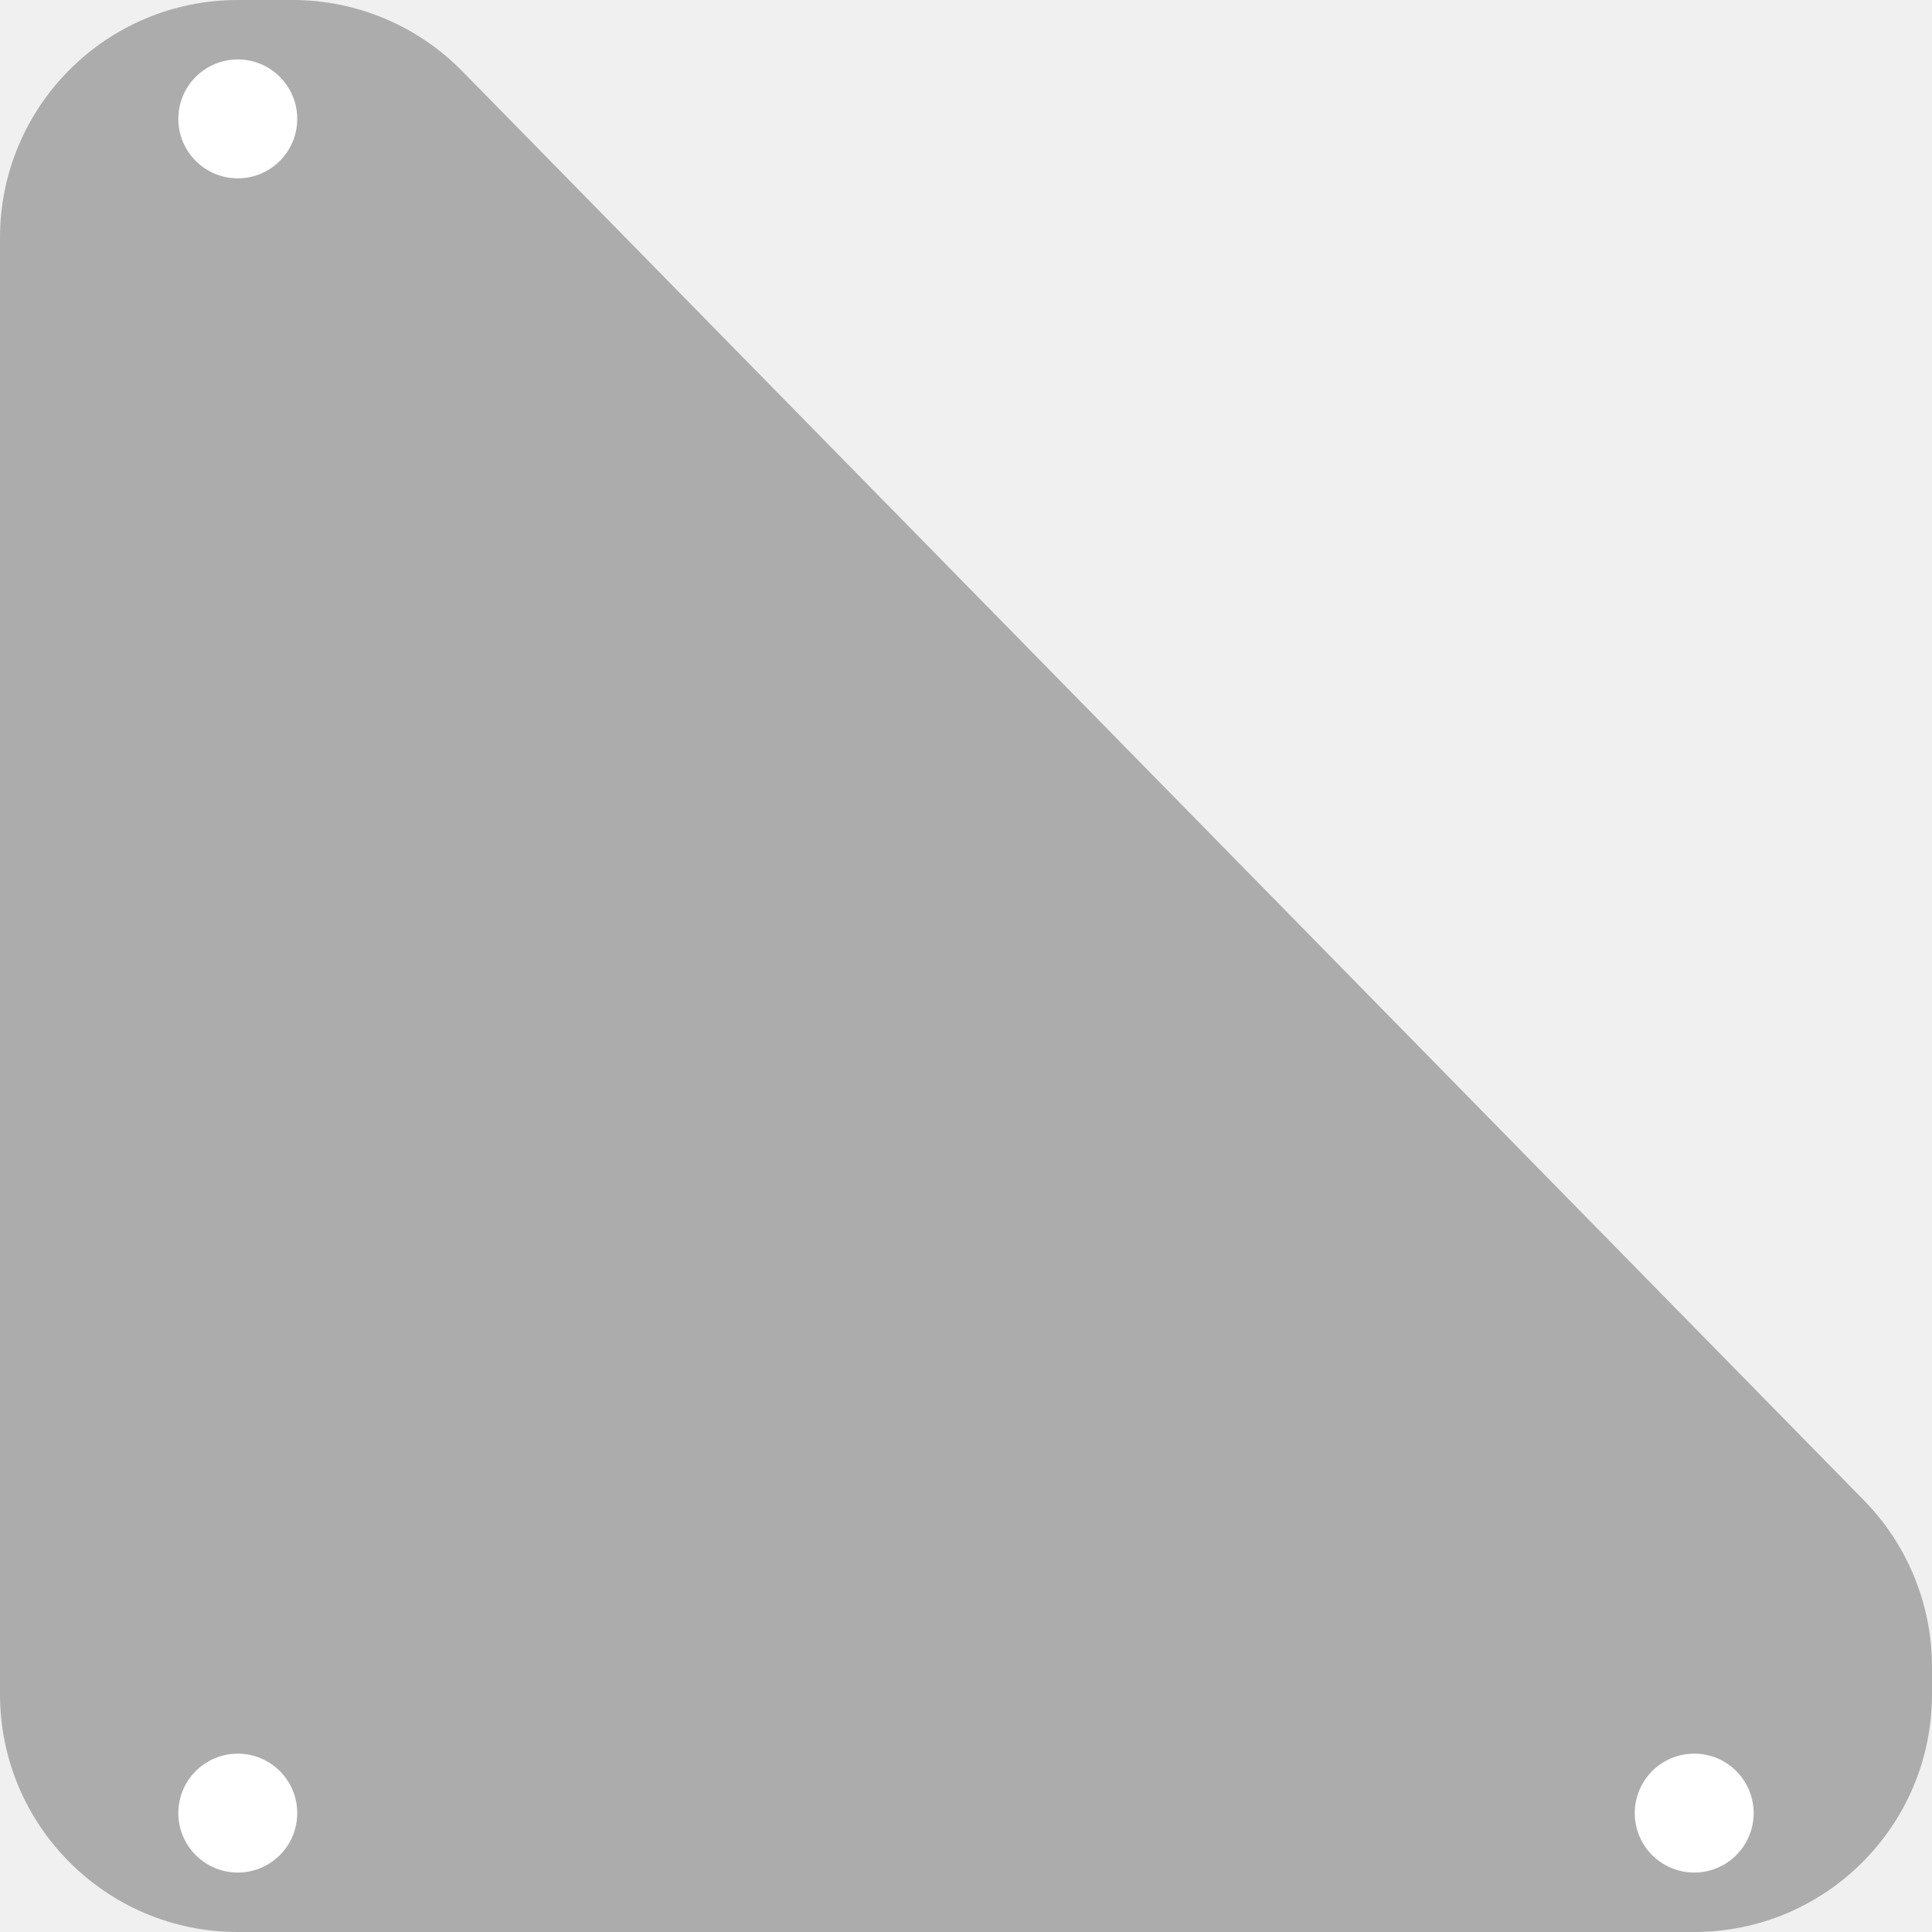
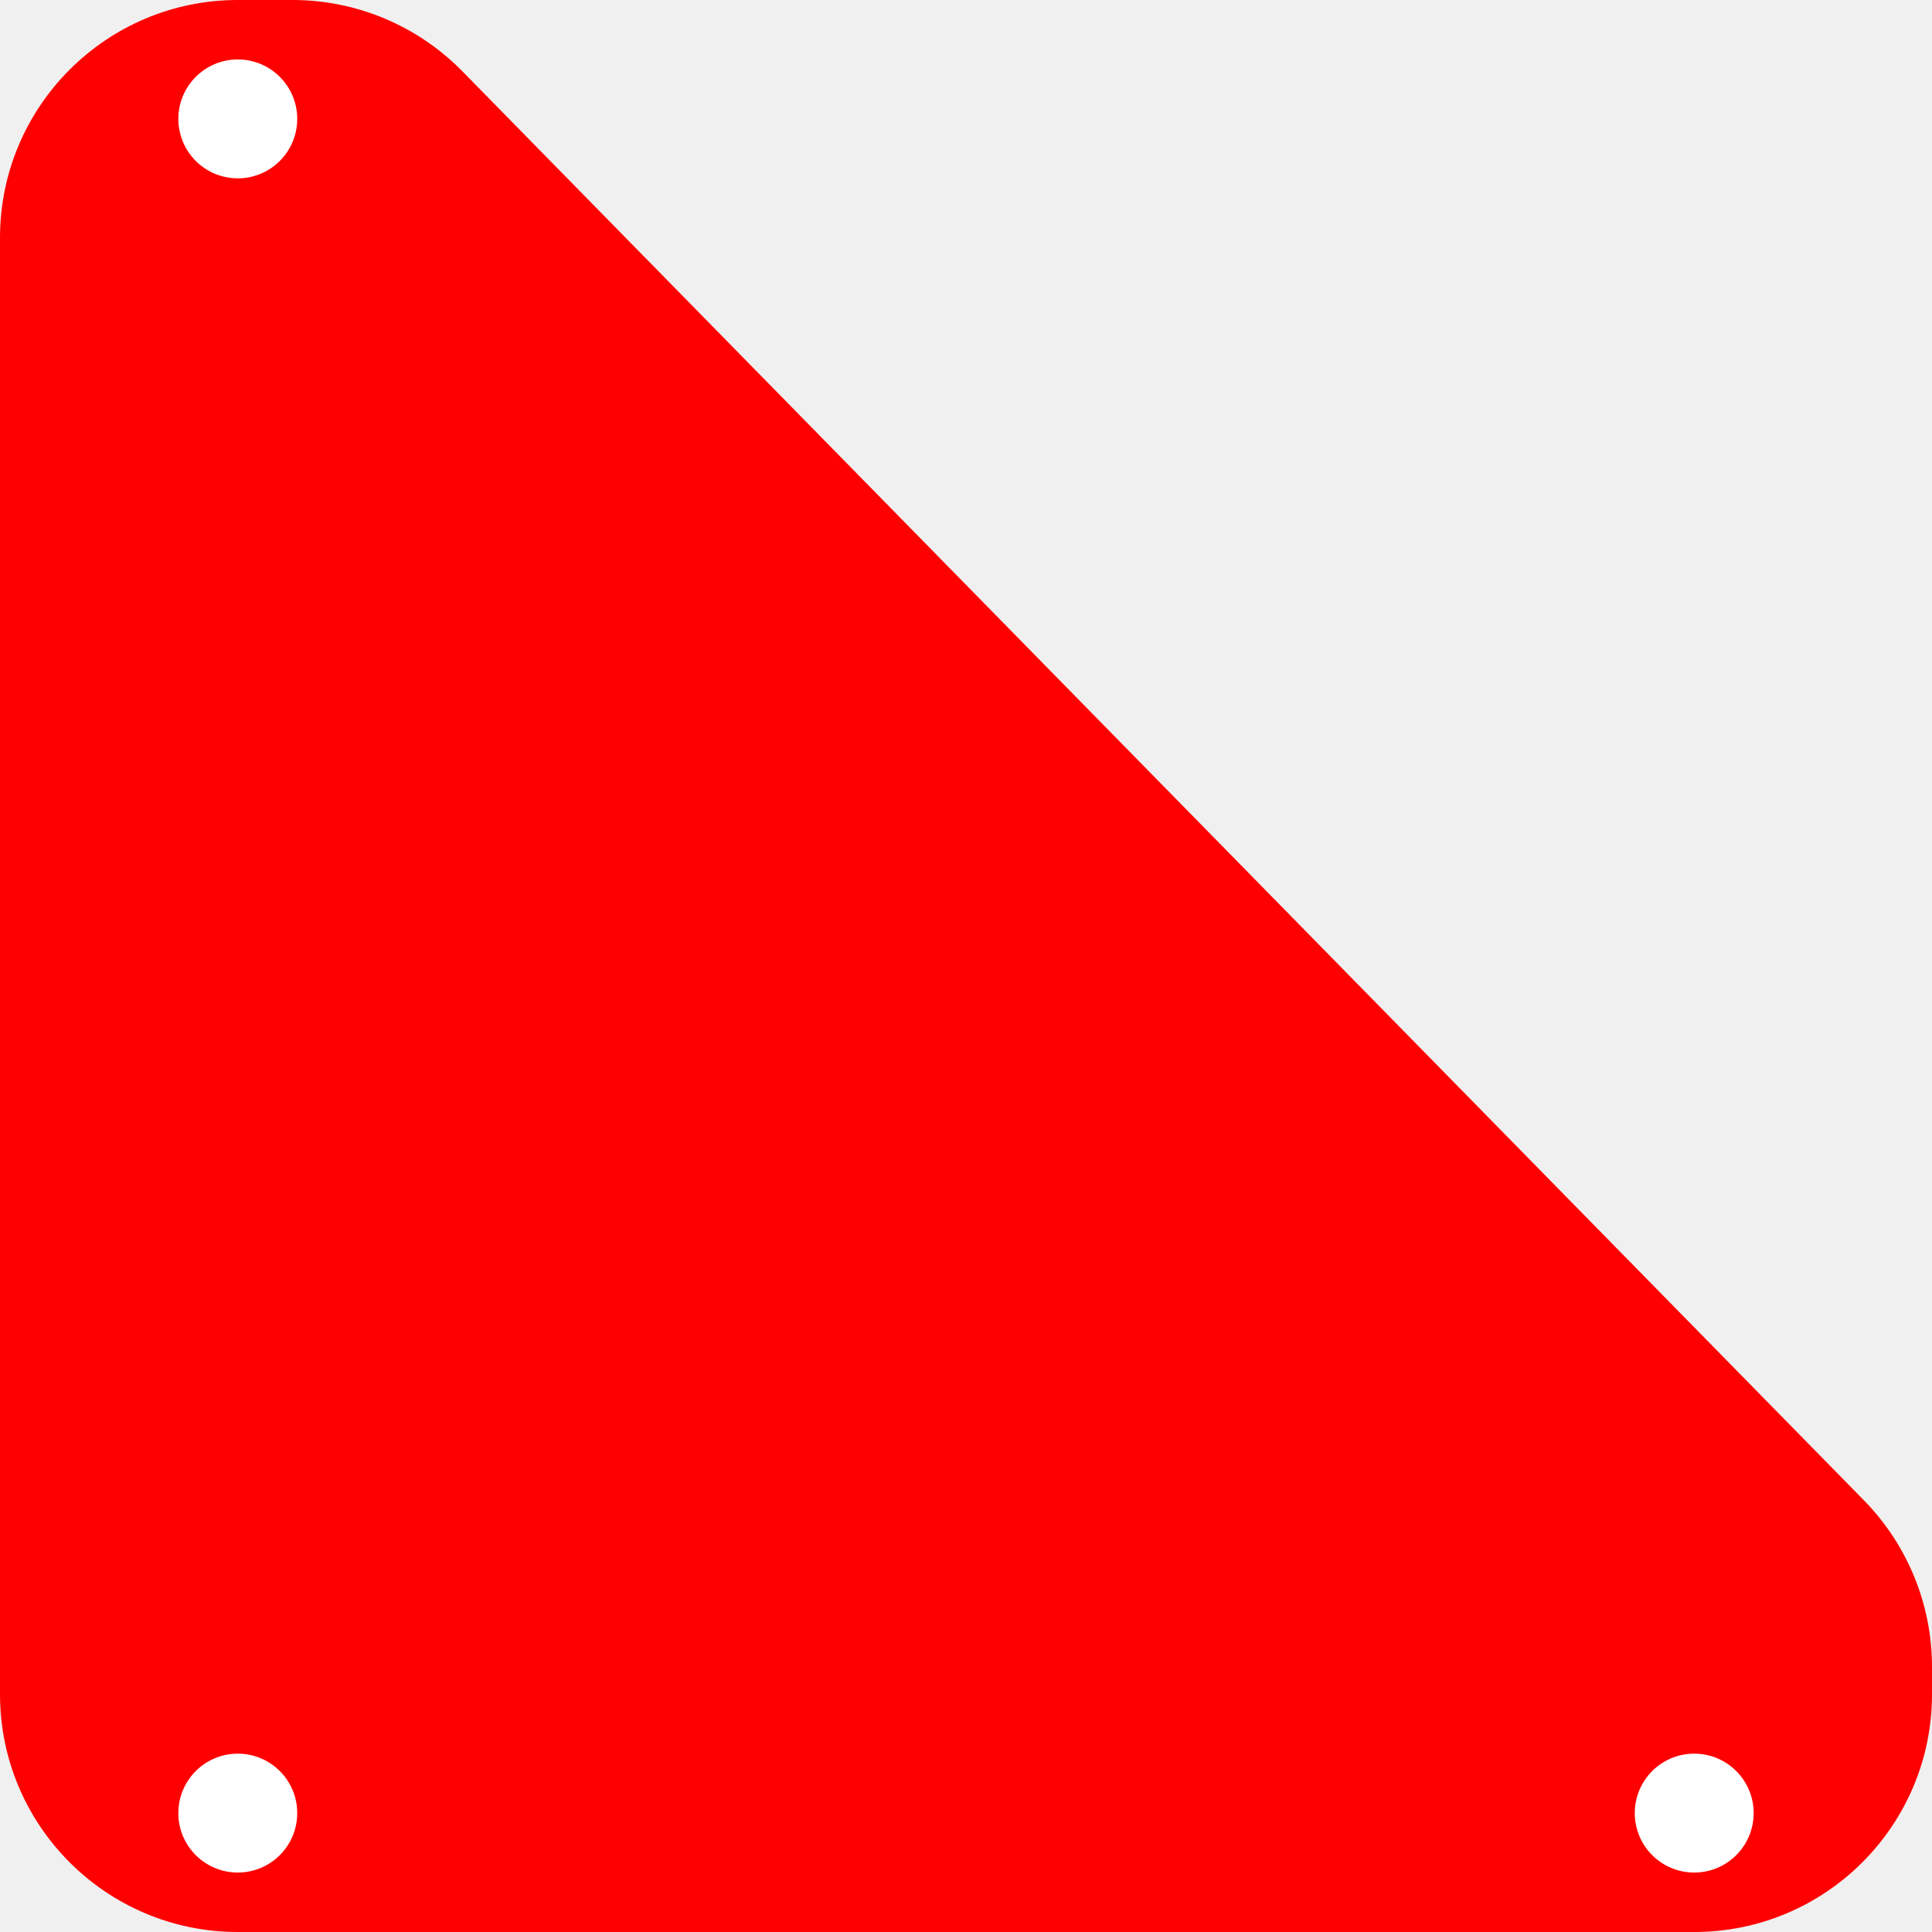
- <svg xmlns="http://www.w3.org/2000/svg" width="65" height="65" viewBox="0 0 65 65" fill="none">
-   <path d="M8 65H57C61.418 65 65 61.418 65 57V56.081C65 53.986 64.178 51.975 62.712 50.479L15.555 2.398C14.051 0.864 11.992 0 9.844 0H8C3.582 0 0 3.582 0 8V57C0 61.418 3.582 65 8 65Z" fill="#ACACAC" />
+ <svg xmlns="http://www.w3.org/2000/svg" width="65" height="65" viewBox="0 0 65 65" fill="red">
+   <path d="M8 65H57C61.418 65 65 61.418 65 57V56.081C65 53.986 64.178 51.975 62.712 50.479L15.555 2.398C14.051 0.864 11.992 0 9.844 0H8C3.582 0 0 3.582 0 8V57C0 61.418 3.582 65 8 65Z" fill="current" />
  <circle cx="8" cy="61" r="2" fill="white" />
  <circle cx="8" cy="4" r="2" fill="white" />
  <circle cx="57" cy="61" r="2" fill="white" />
</svg>
